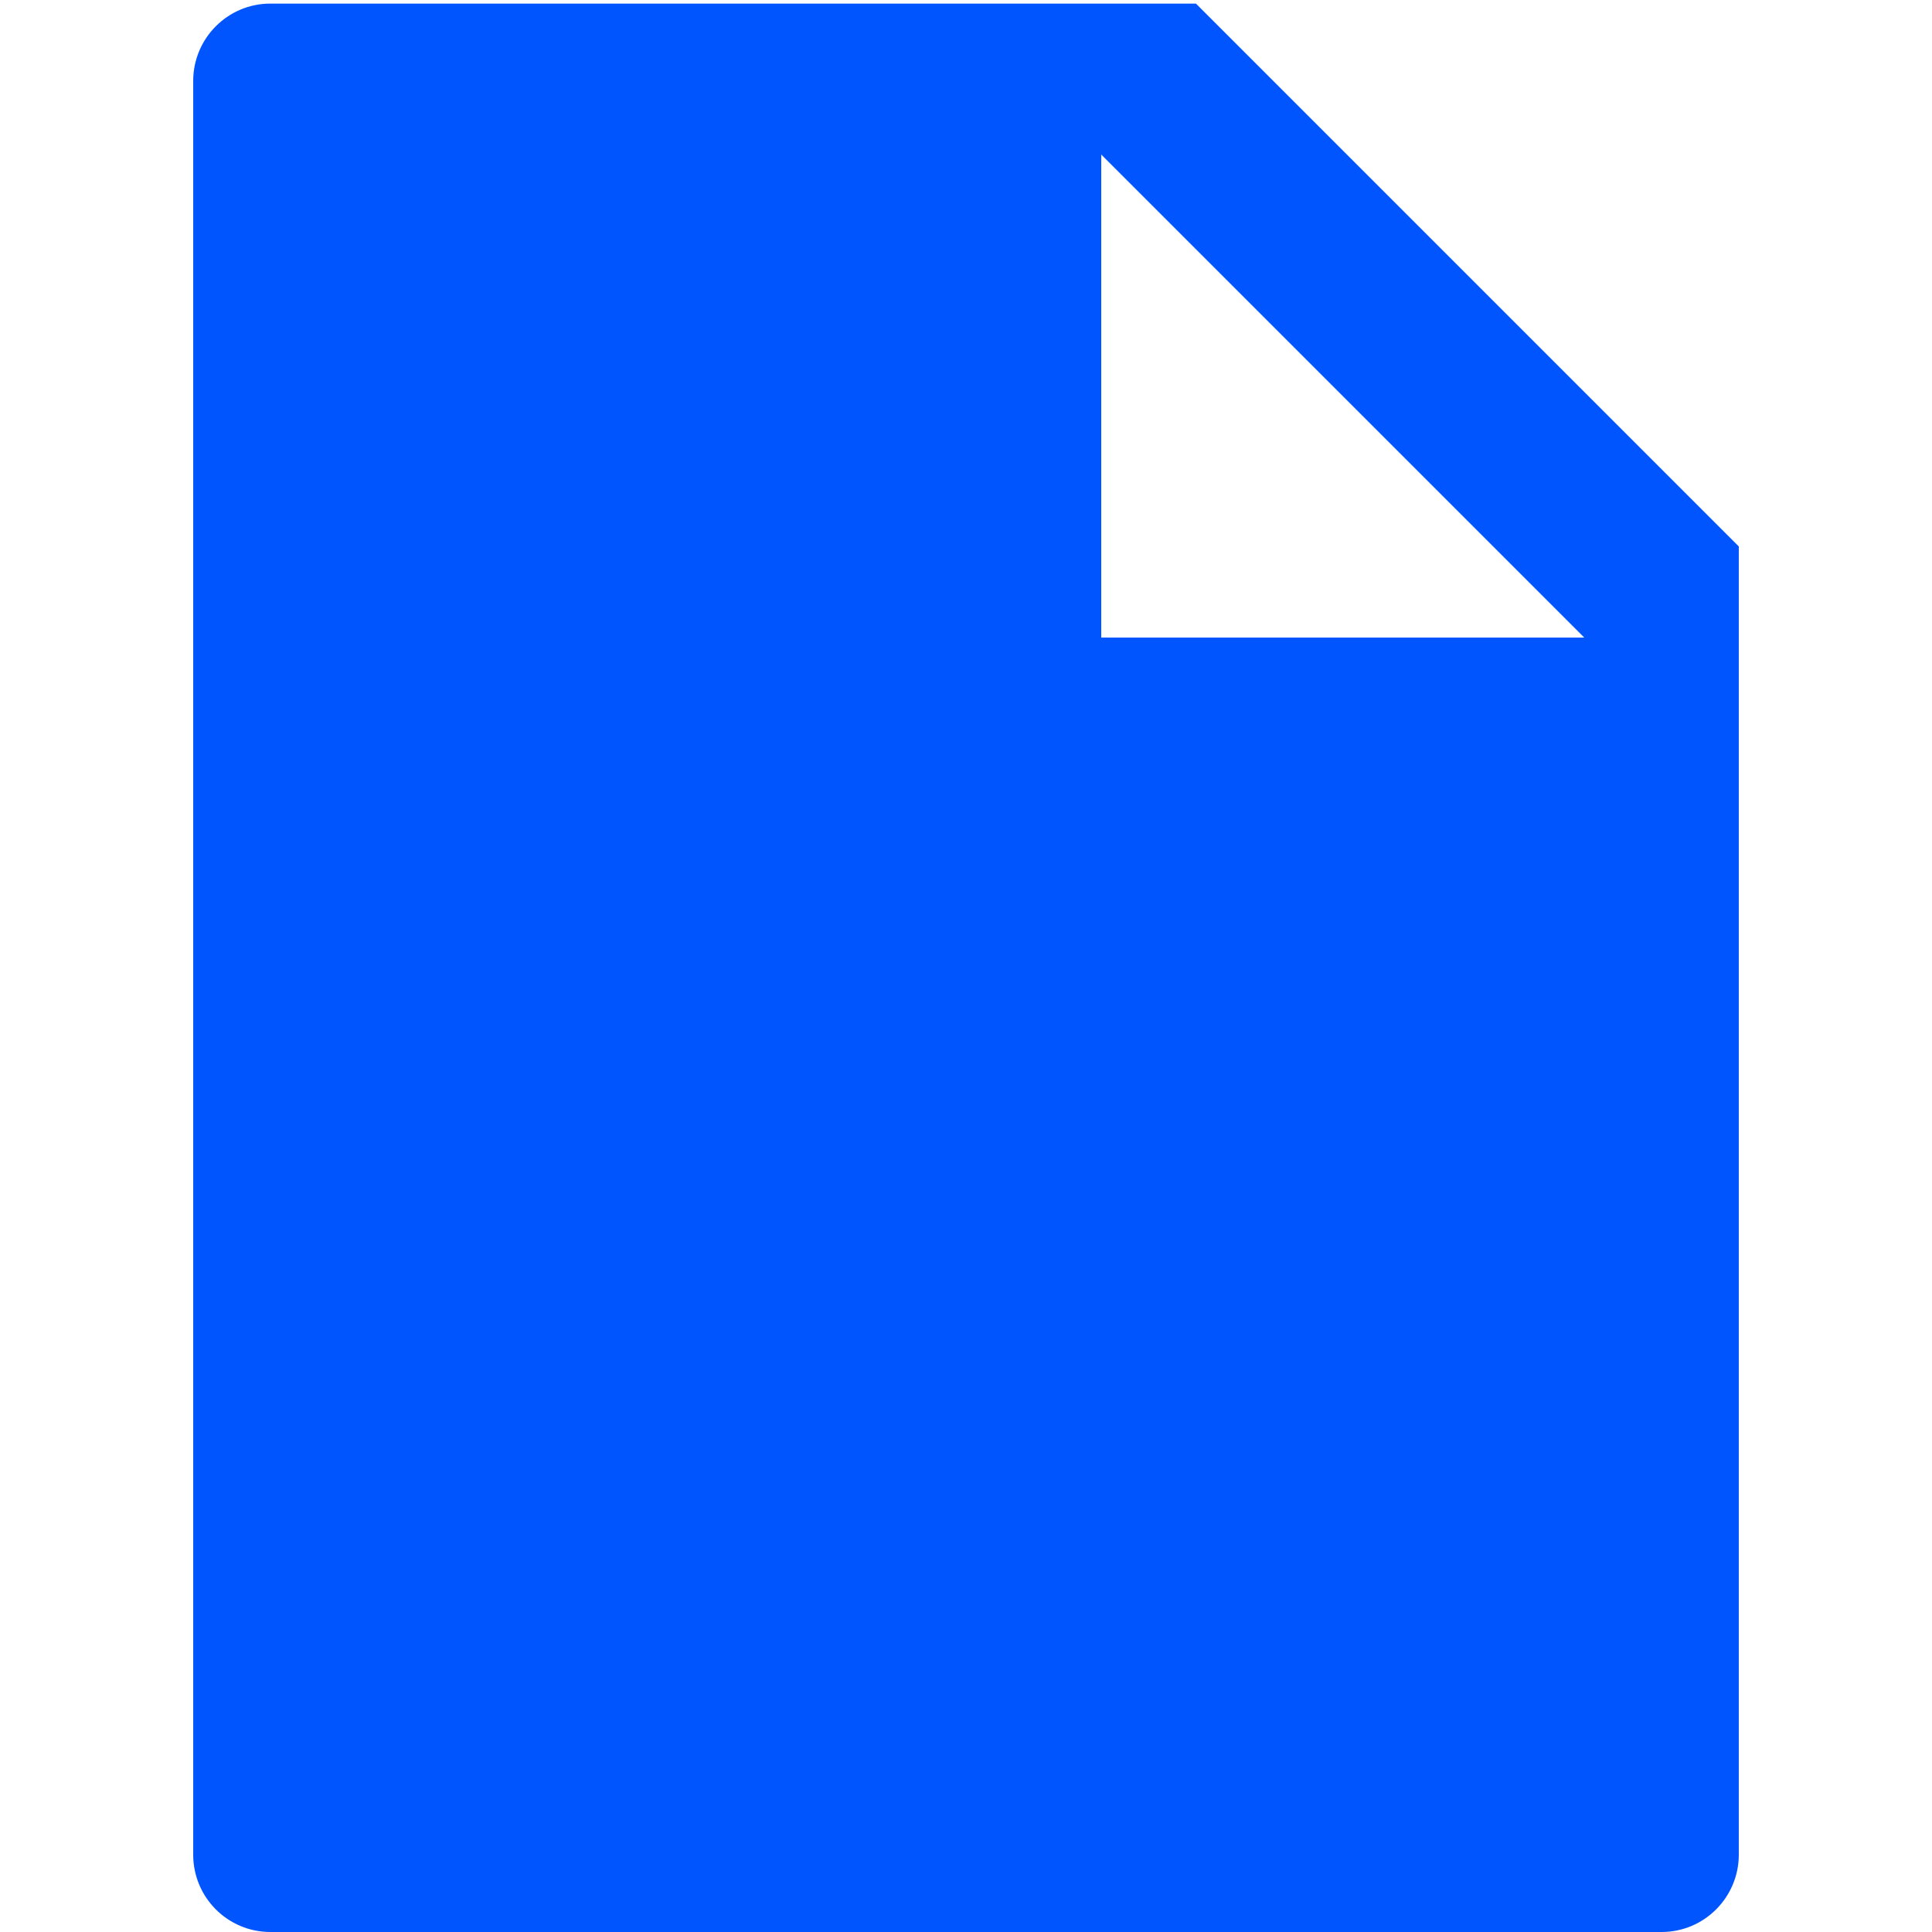
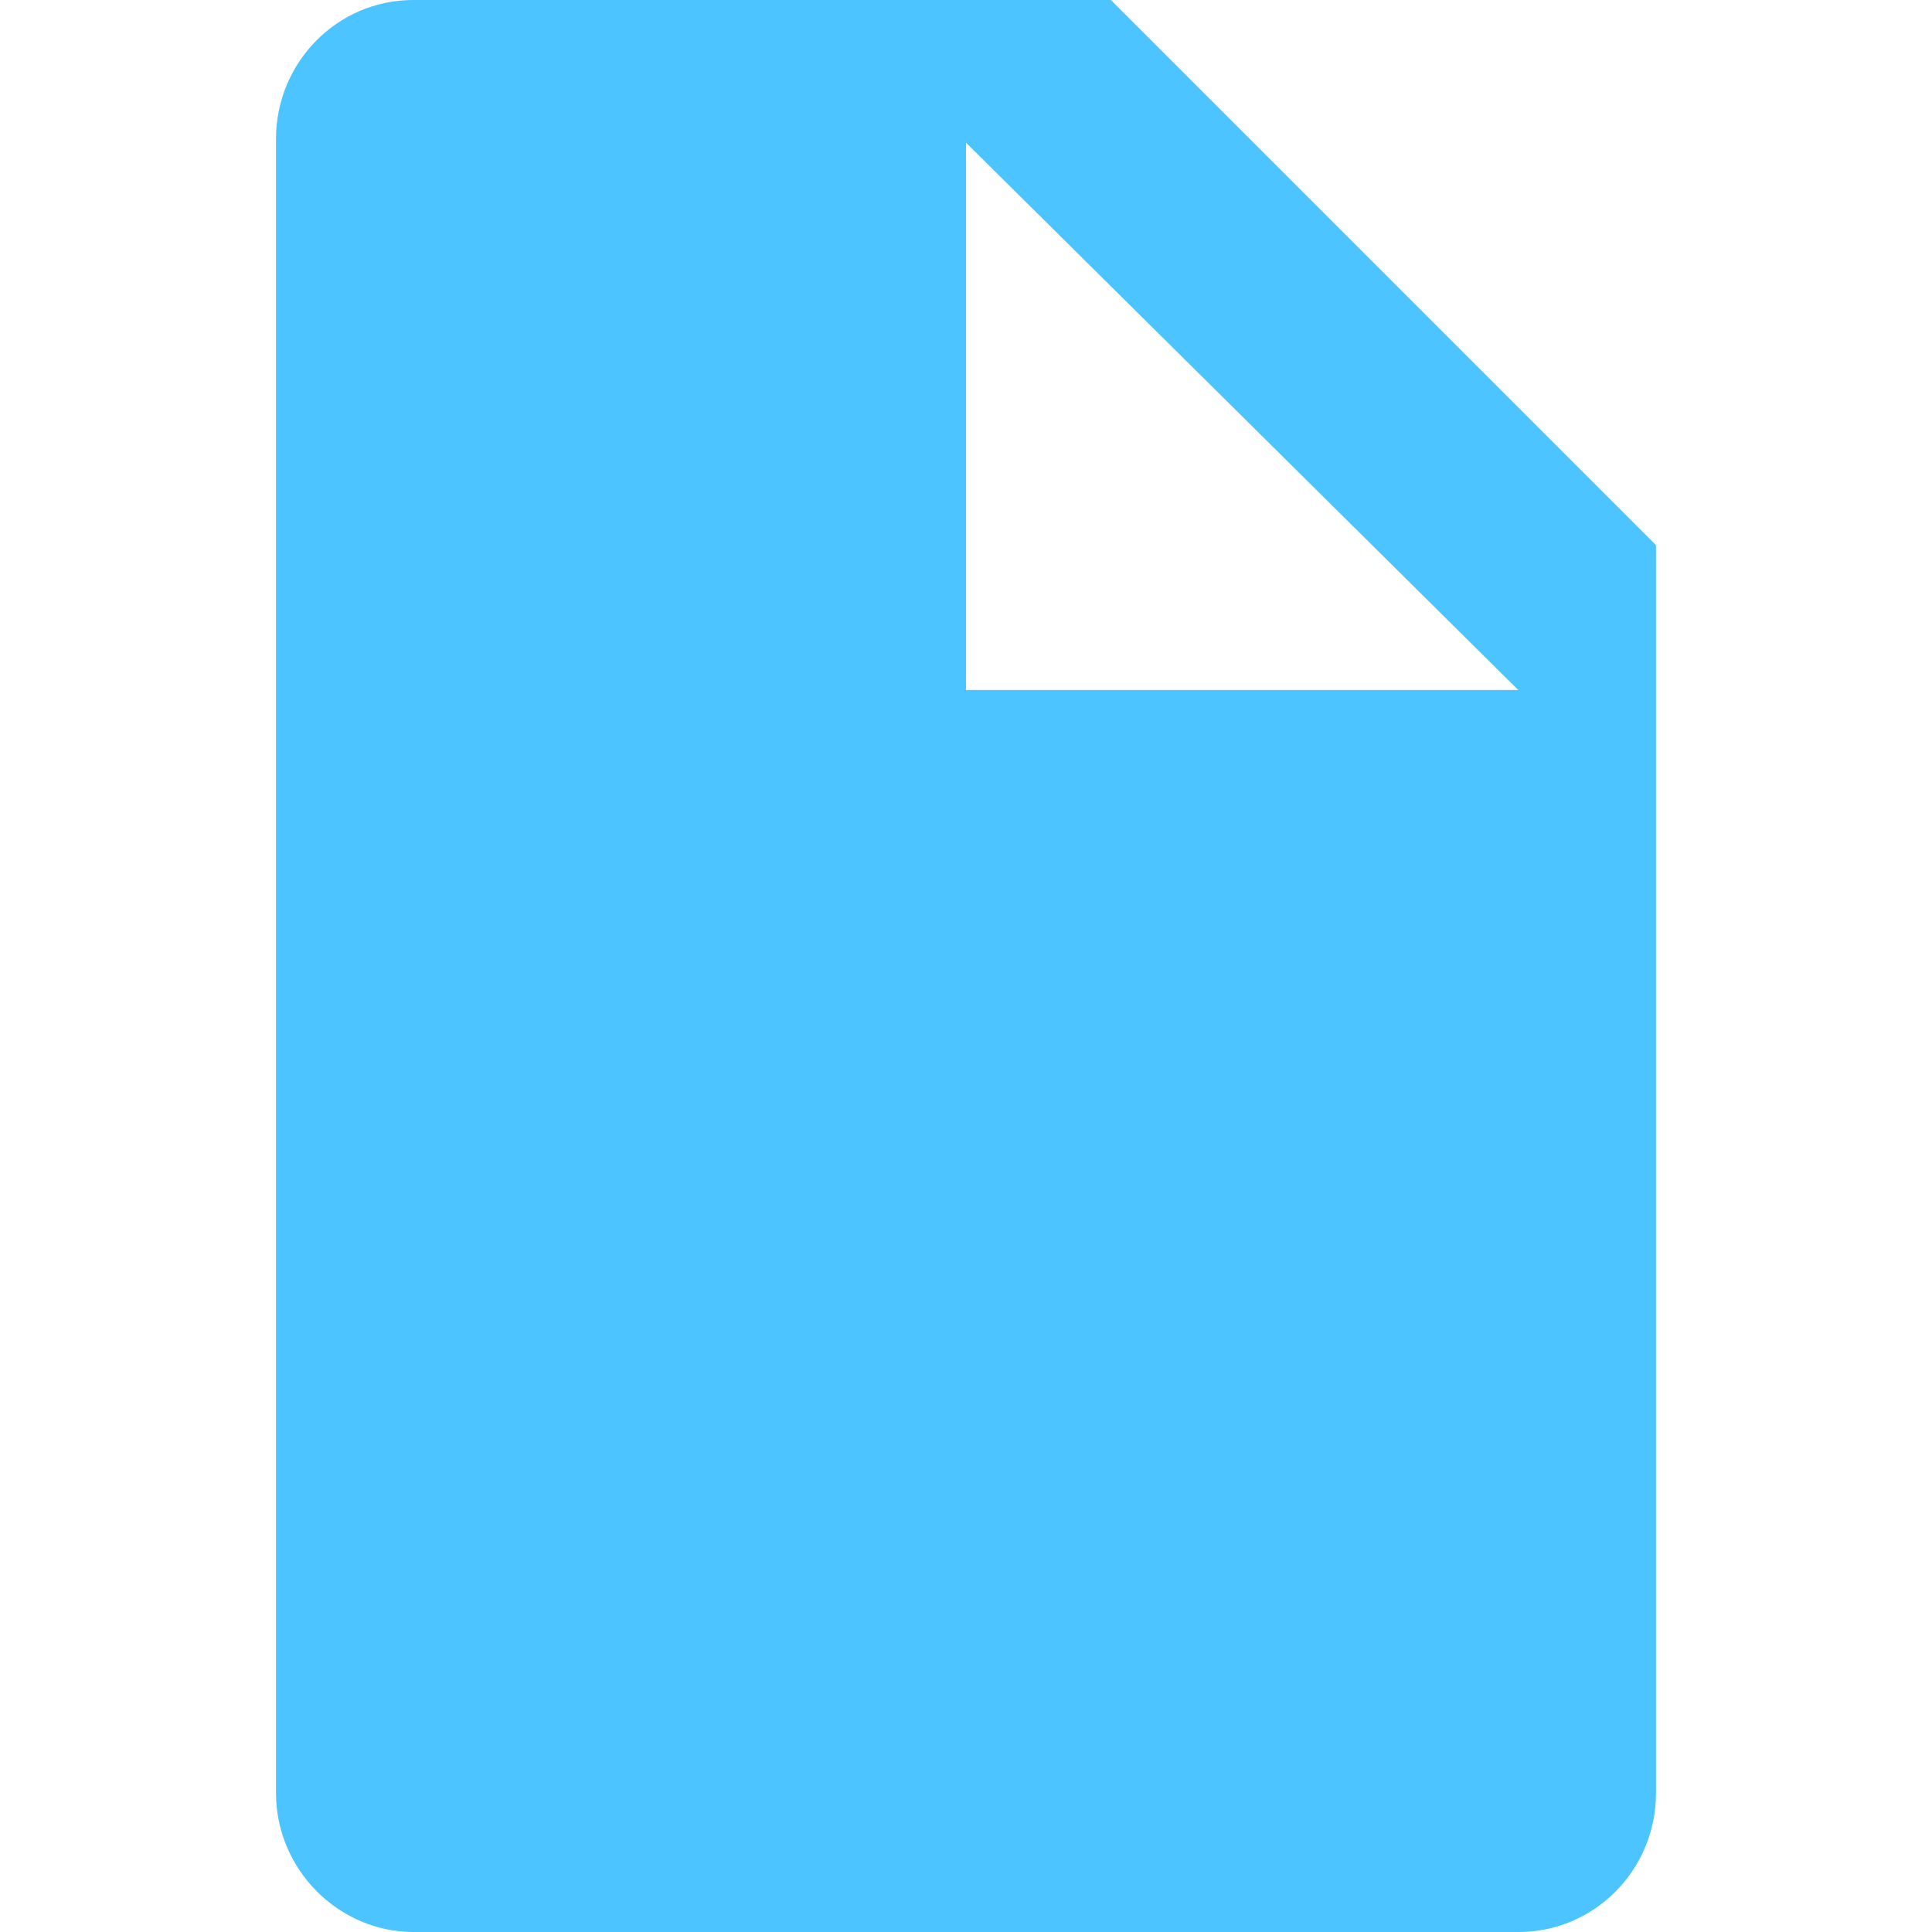
- <svg xmlns="http://www.w3.org/2000/svg" width="100px" height="100px" viewBox="0 0 100 100" version="1.1">
+ <svg xmlns="http://www.w3.org/2000/svg" width="14px" height="14px" viewBox="0 0 14 14" version="1.1">
  <description>Created with Sketch (http://www.bohemiancoding.com/sketch)</description>
  <defs />
-   <g id="Page 1" fill="hsl(220,100%,50%)" fill-rule="evenodd">
-     <path d="M57,8 L57,33 L82,33 Z M13.995,0.186 L61.902,0.186 L90,28.284 L90,95.995 C90,98.204 88.212,100 86.005,100 L13.995,100 C11.783,100 10,98.207 10,95.995 L10,4.191 C10,1.982 11.788,0.186 13.995,0.186 Z M13.995,0.186" id="Rectangle 1" />
+   <g id="Page 1" fill="#D8D8D8" fill-rule="evenodd">
+     <g id="Files">
+       <path d="M7,1.034 L7,5 L11.002,5 Z M2.995,0 L8.05,0 L12,3.95 L12,12.993 C12,13.55 11.554,14 11.005,14 L2.995,14 C2.456,14 2,13.549 2,12.993 L2,1.007 C2,0.45 2.446,0 2.995,0 Z M2.995,0" id="CSS" fill="#4CC4FF" />
+     </g>
  </g>
</svg>
